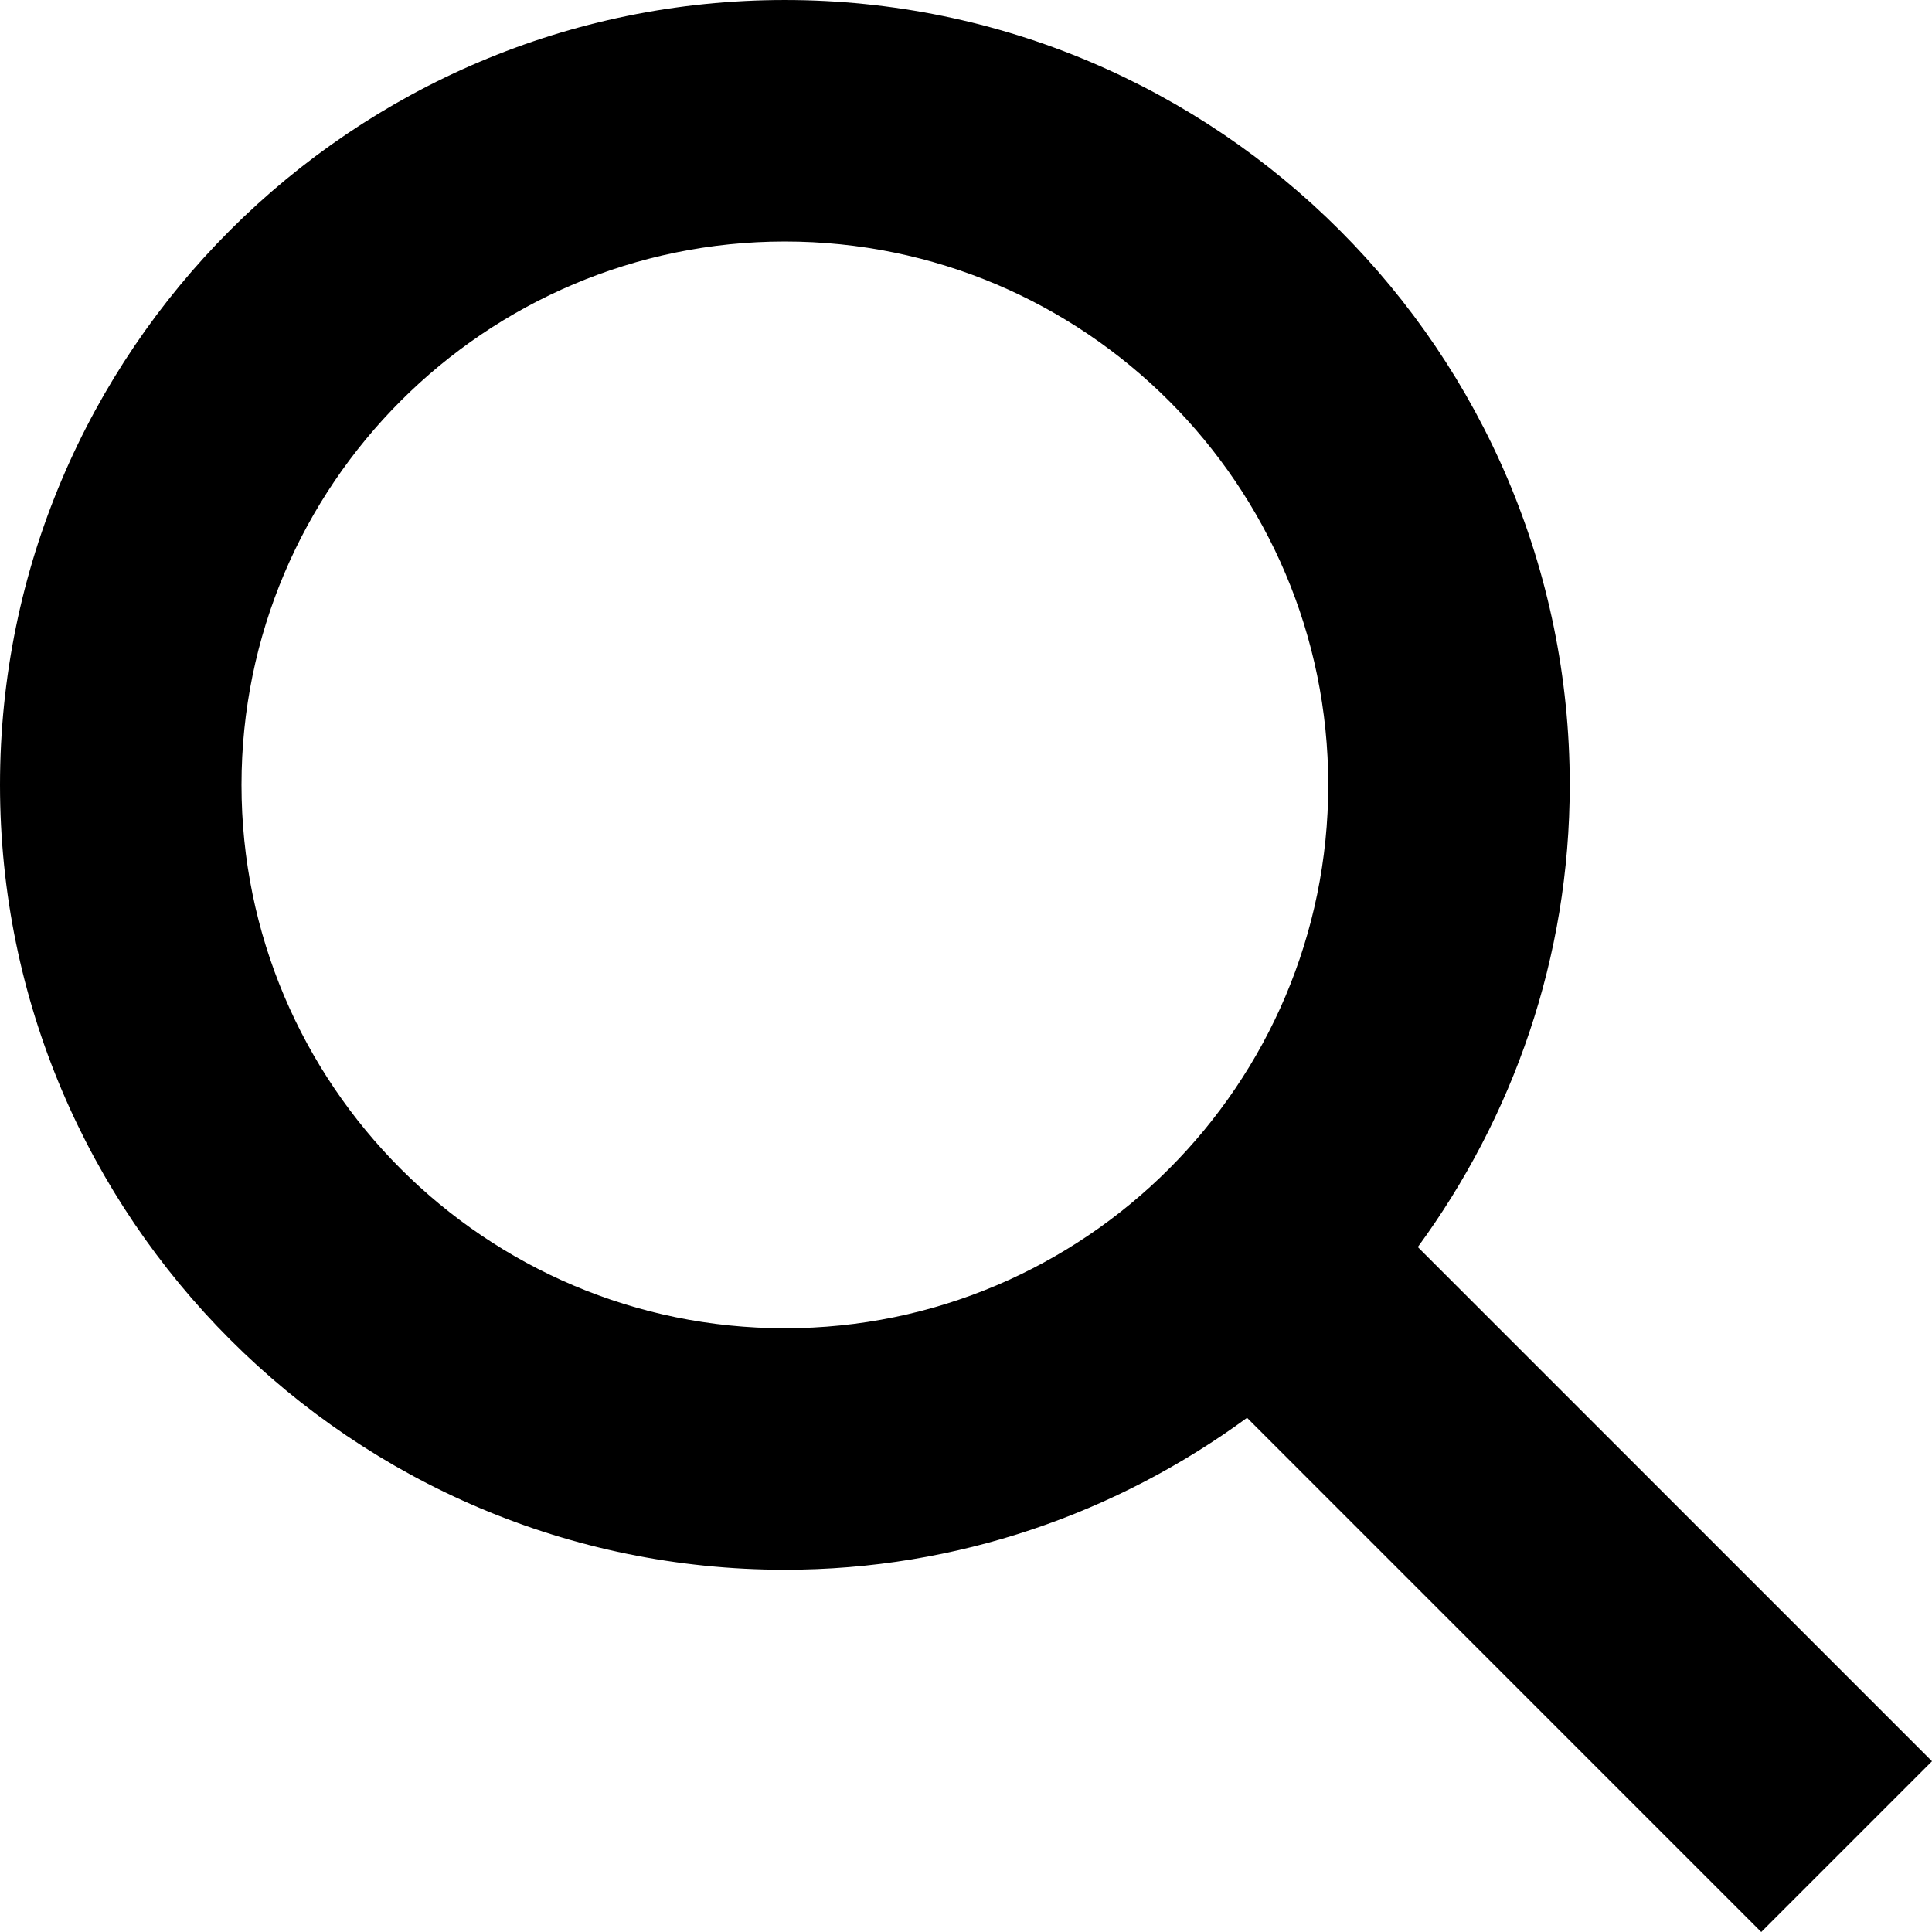
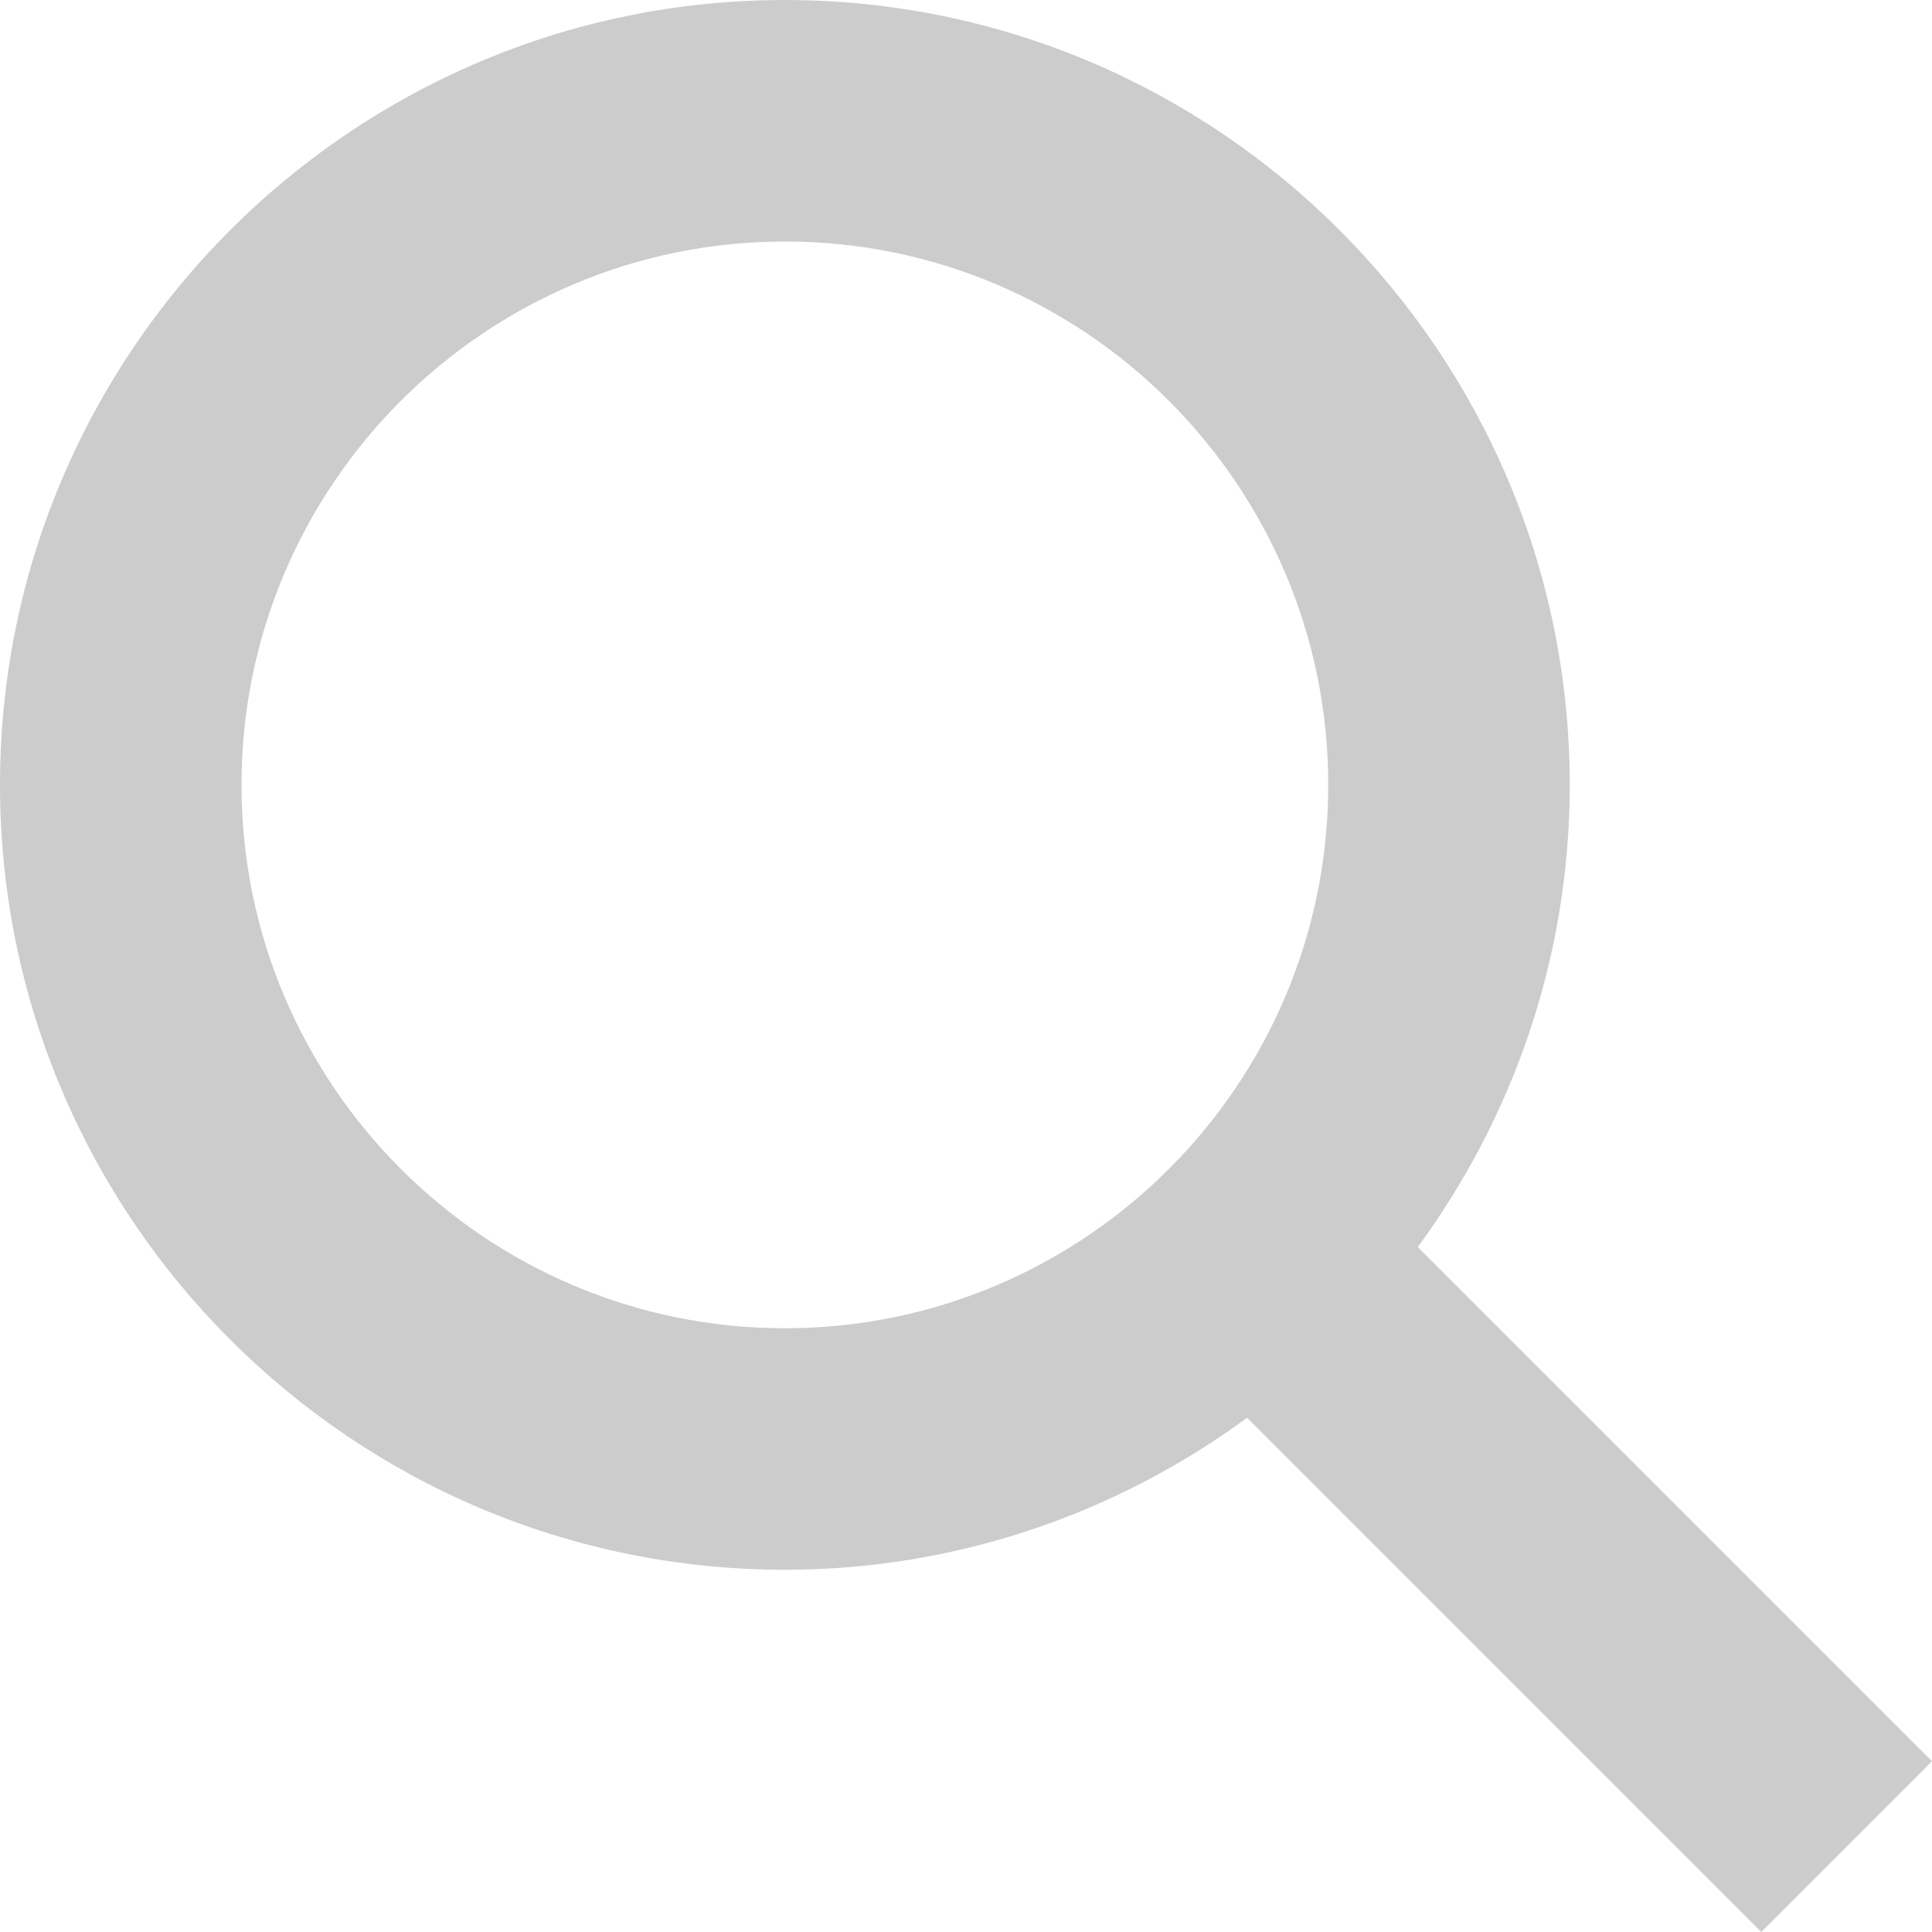
<svg xmlns="http://www.w3.org/2000/svg" id="Capa_1" enable-background="new 0 0 515.558 515.558" height="512" viewBox="0 0 515.558 515.558" width="512">
-   <path d="m378.344 332.78c25.37-34.645 40.545-77.2 40.545-123.333 0-115.484-93.961-209.445-209.445-209.445s-209.444 93.961-209.444 209.445 93.961 209.445 209.445 209.445c46.133 0 88.692-15.177 123.337-40.547l137.212 137.212 45.564-45.564c0-.001-137.214-137.213-137.214-137.213zm-168.899 21.667c-79.958 0-145-65.042-145-145s65.042-145 145-145 145 65.042 145 145-65.043 145-145 145z" />
+   <path fill="#ccc" d="m378.344 332.78c25.37-34.645 40.545-77.2 40.545-123.333 0-115.484-93.961-209.445-209.445-209.445s-209.444 93.961-209.444 209.445 93.961 209.445 209.445 209.445c46.133 0 88.692-15.177 123.337-40.547l137.212 137.212 45.564-45.564c0-.001-137.214-137.213-137.214-137.213zm-168.899 21.667c-79.958 0-145-65.042-145-145s65.042-145 145-145 145 65.042 145 145-65.043 145-145 145z" />
</svg>
